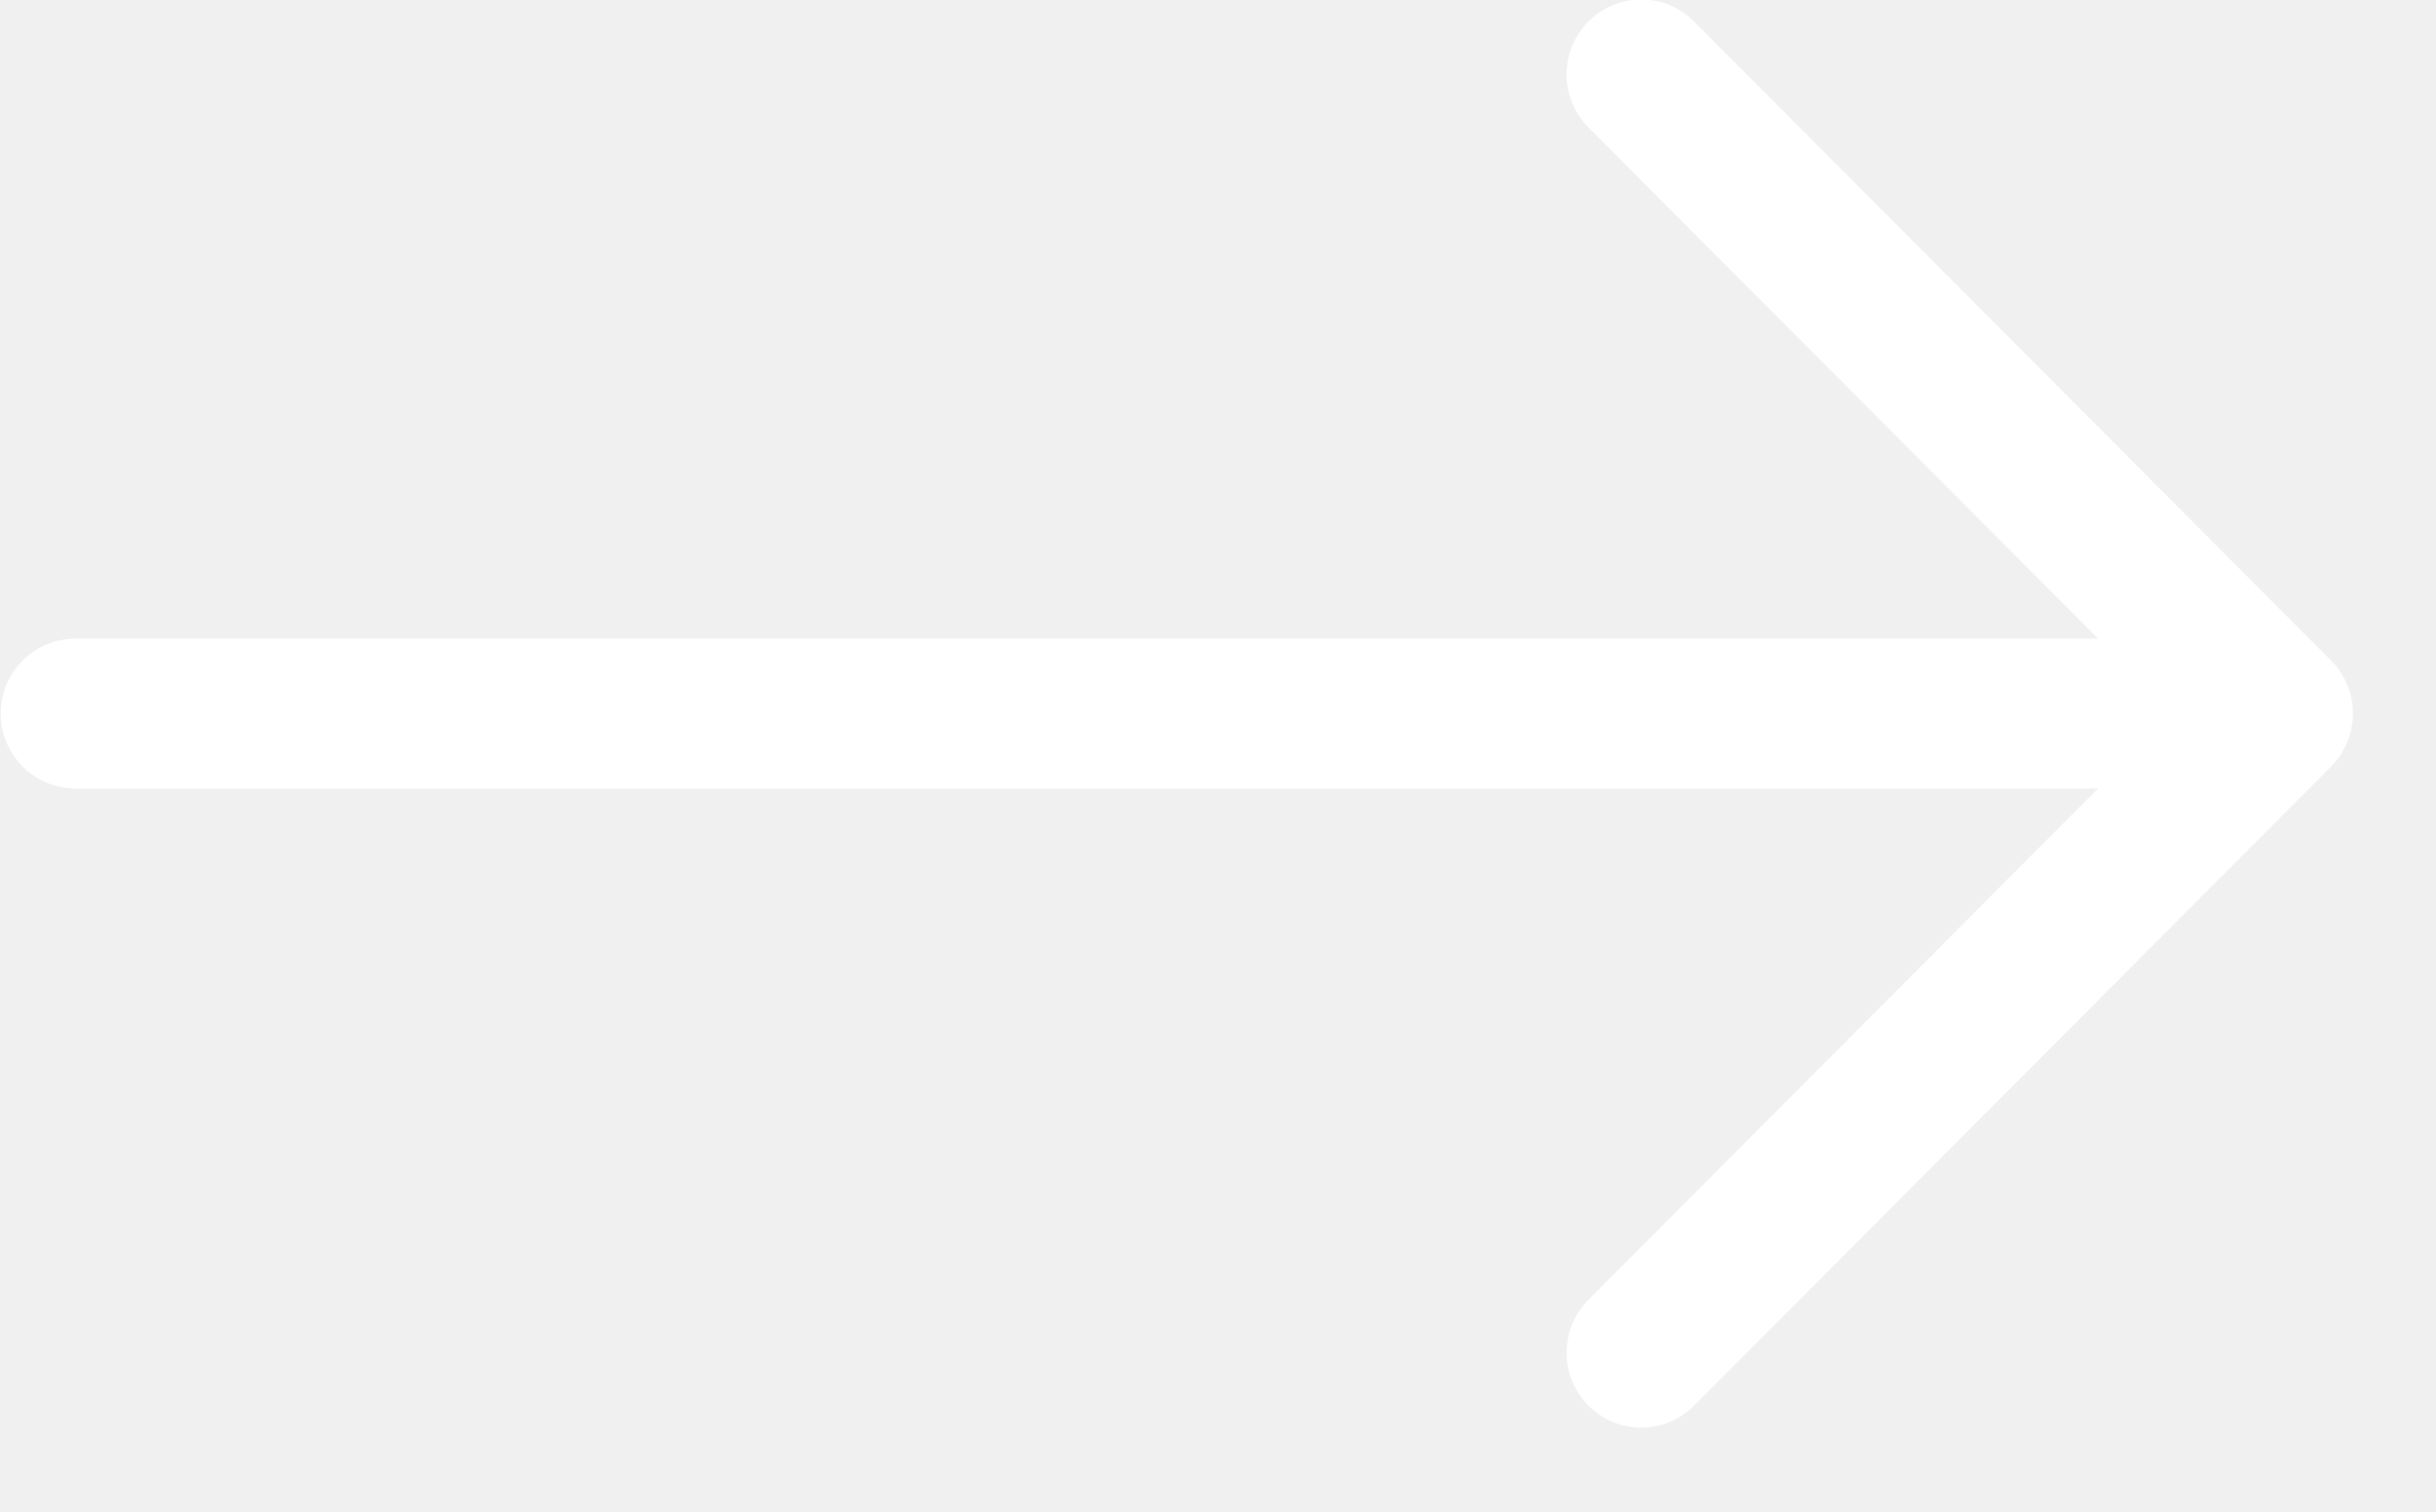
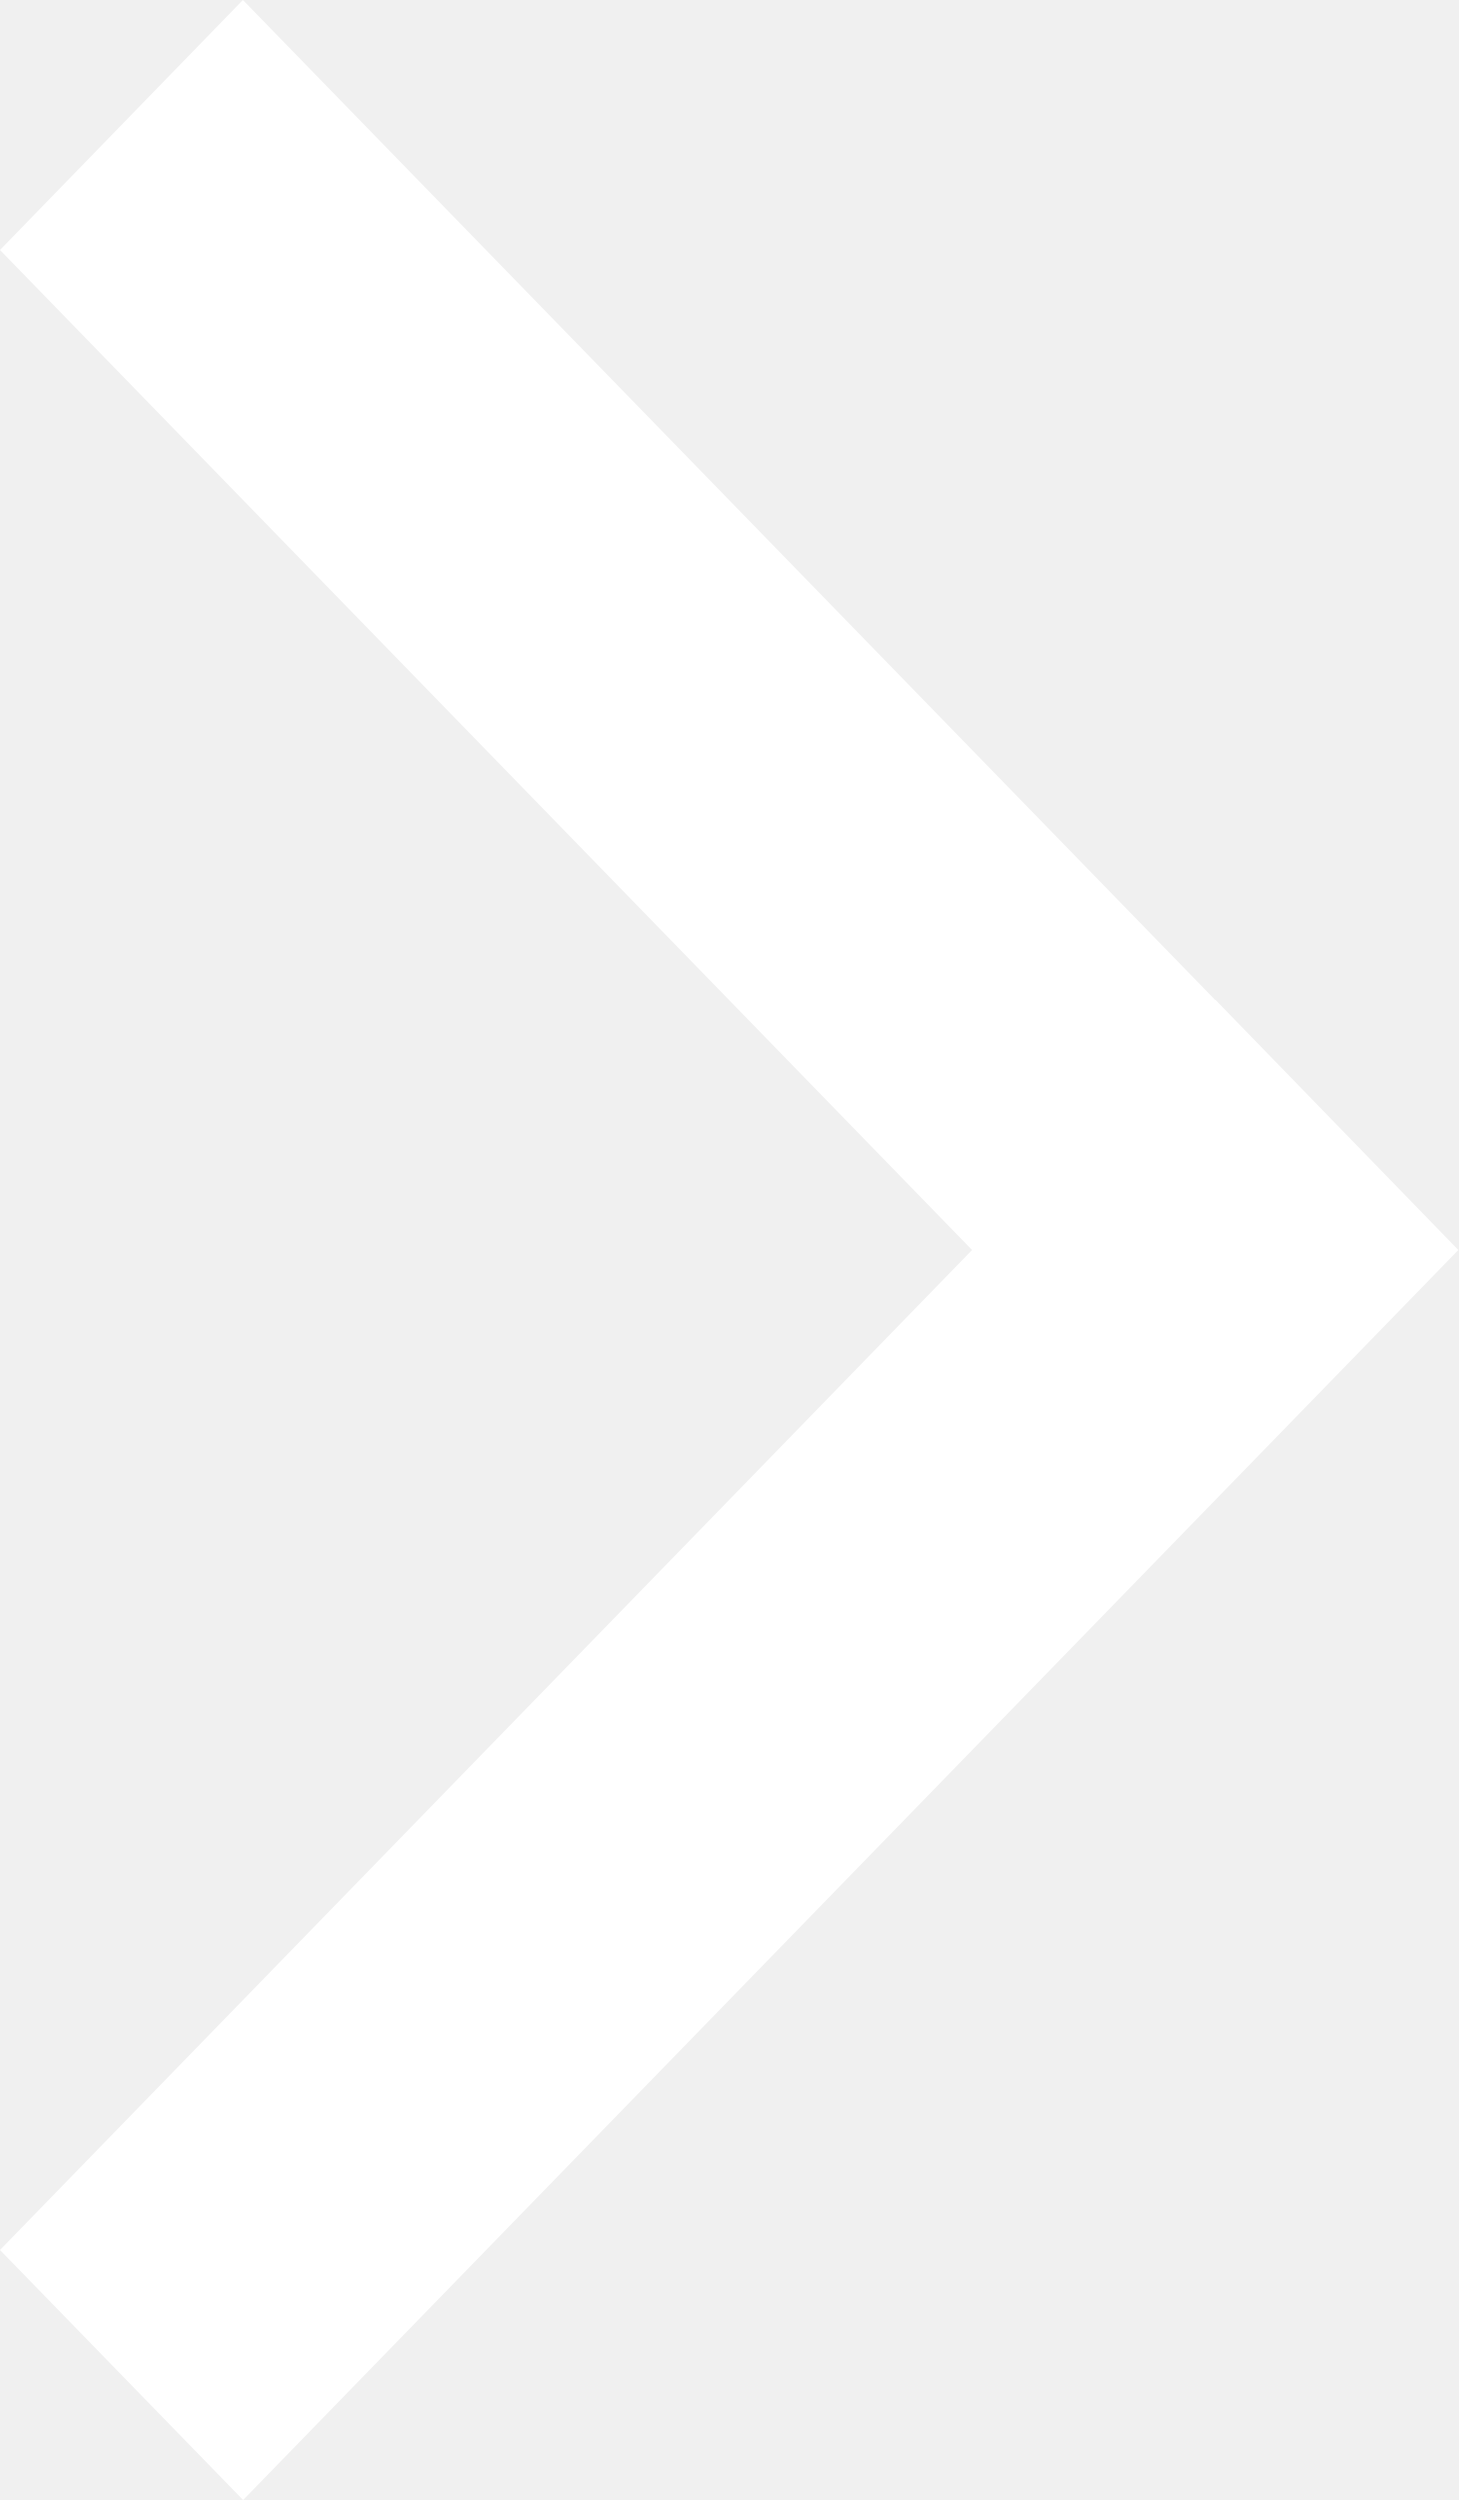
- <svg xmlns="http://www.w3.org/2000/svg" width="29" height="18">
-   <path fill="#fff" fill-rule="evenodd" d="M.898 9.388h24.08l-6.068 6.088a.894.894 0 0 0 0 1.261.887.887 0 0 0 1.257 0l7.585-7.61.003-.004a.897.897 0 0 0 .189-.967.908.908 0 0 0-.189-.286l-.003-.004-7.585-7.61a.885.885 0 0 0-1.257 0 .894.894 0 0 0 0 1.261l6.068 6.087H.898a.89.89 0 0 0-.889.892.89.89 0 0 0 .889.892z" />
+ <svg xmlns="http://www.w3.org/2000/svg" width="7px" height="12px">
+   <path fill-rule="evenodd" fill="rgb(255, 255, 255)" d="M1.166,-0.000 L5.833,4.800 L5.834,4.799 L7.000,6.000 L1.167,12.000 L0.000,10.800 L4.666,6.000 L-0.000,1.200 L1.166,-0.000 Z" />
</svg>
